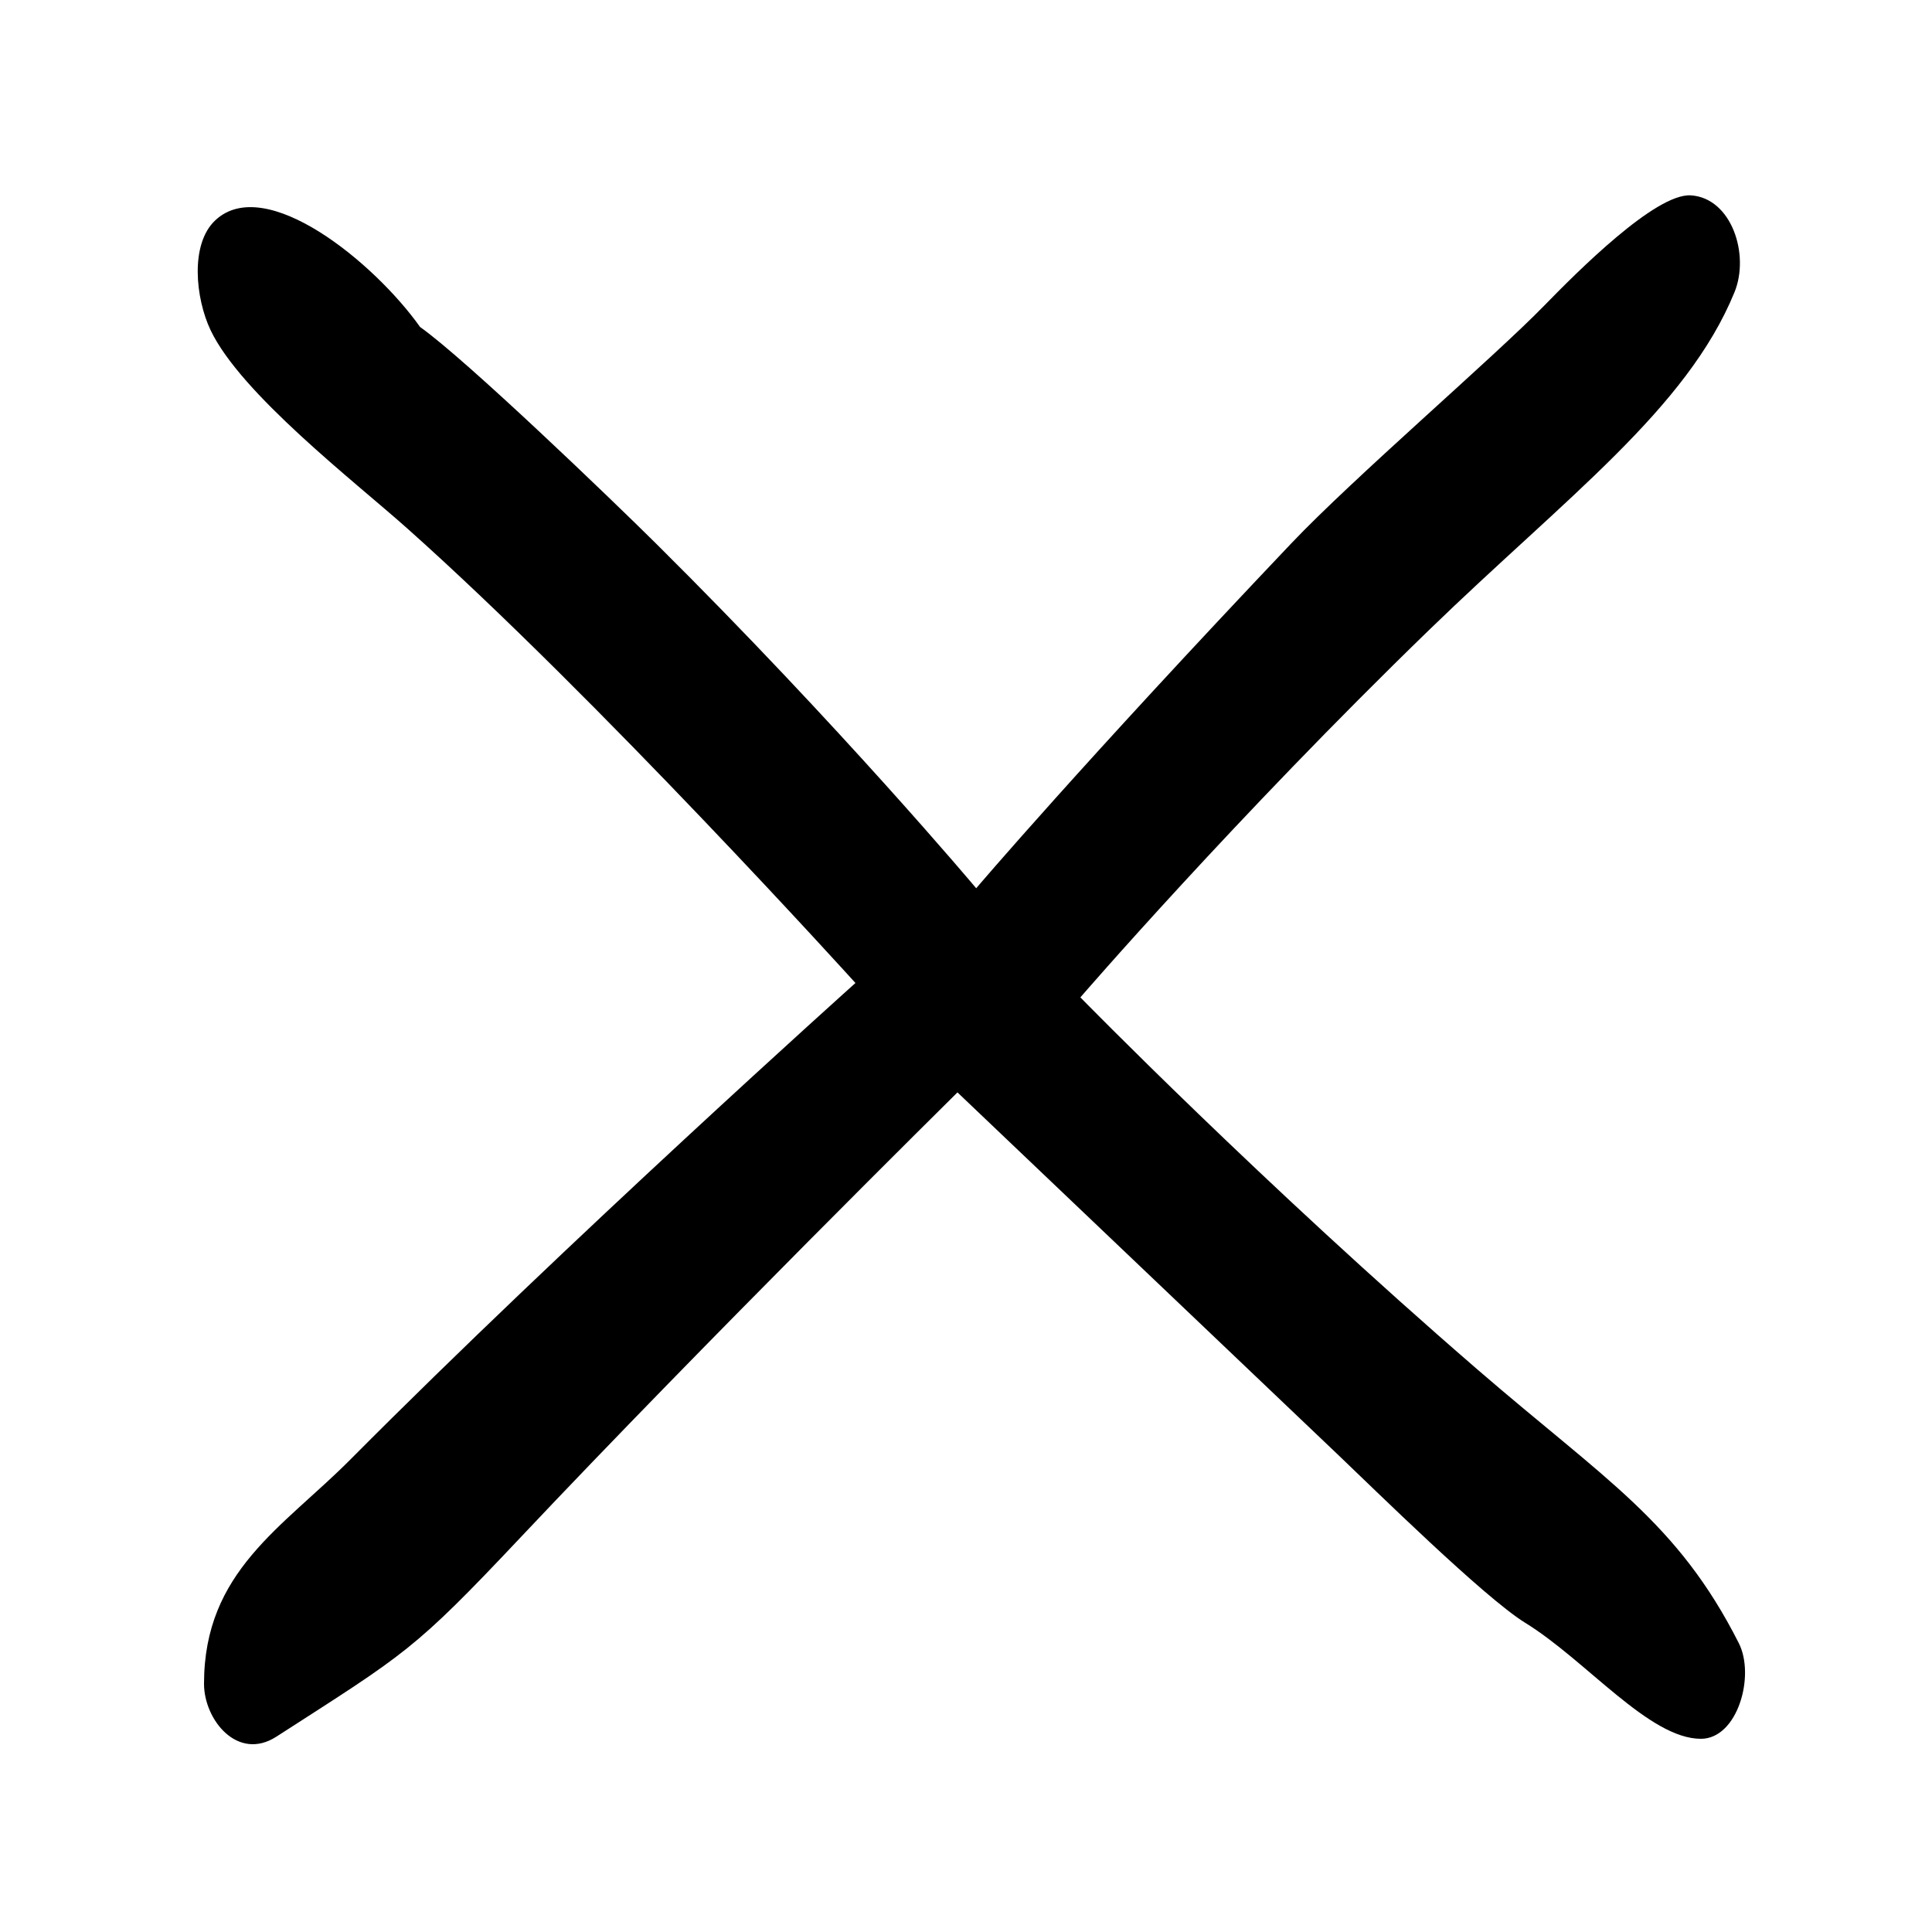
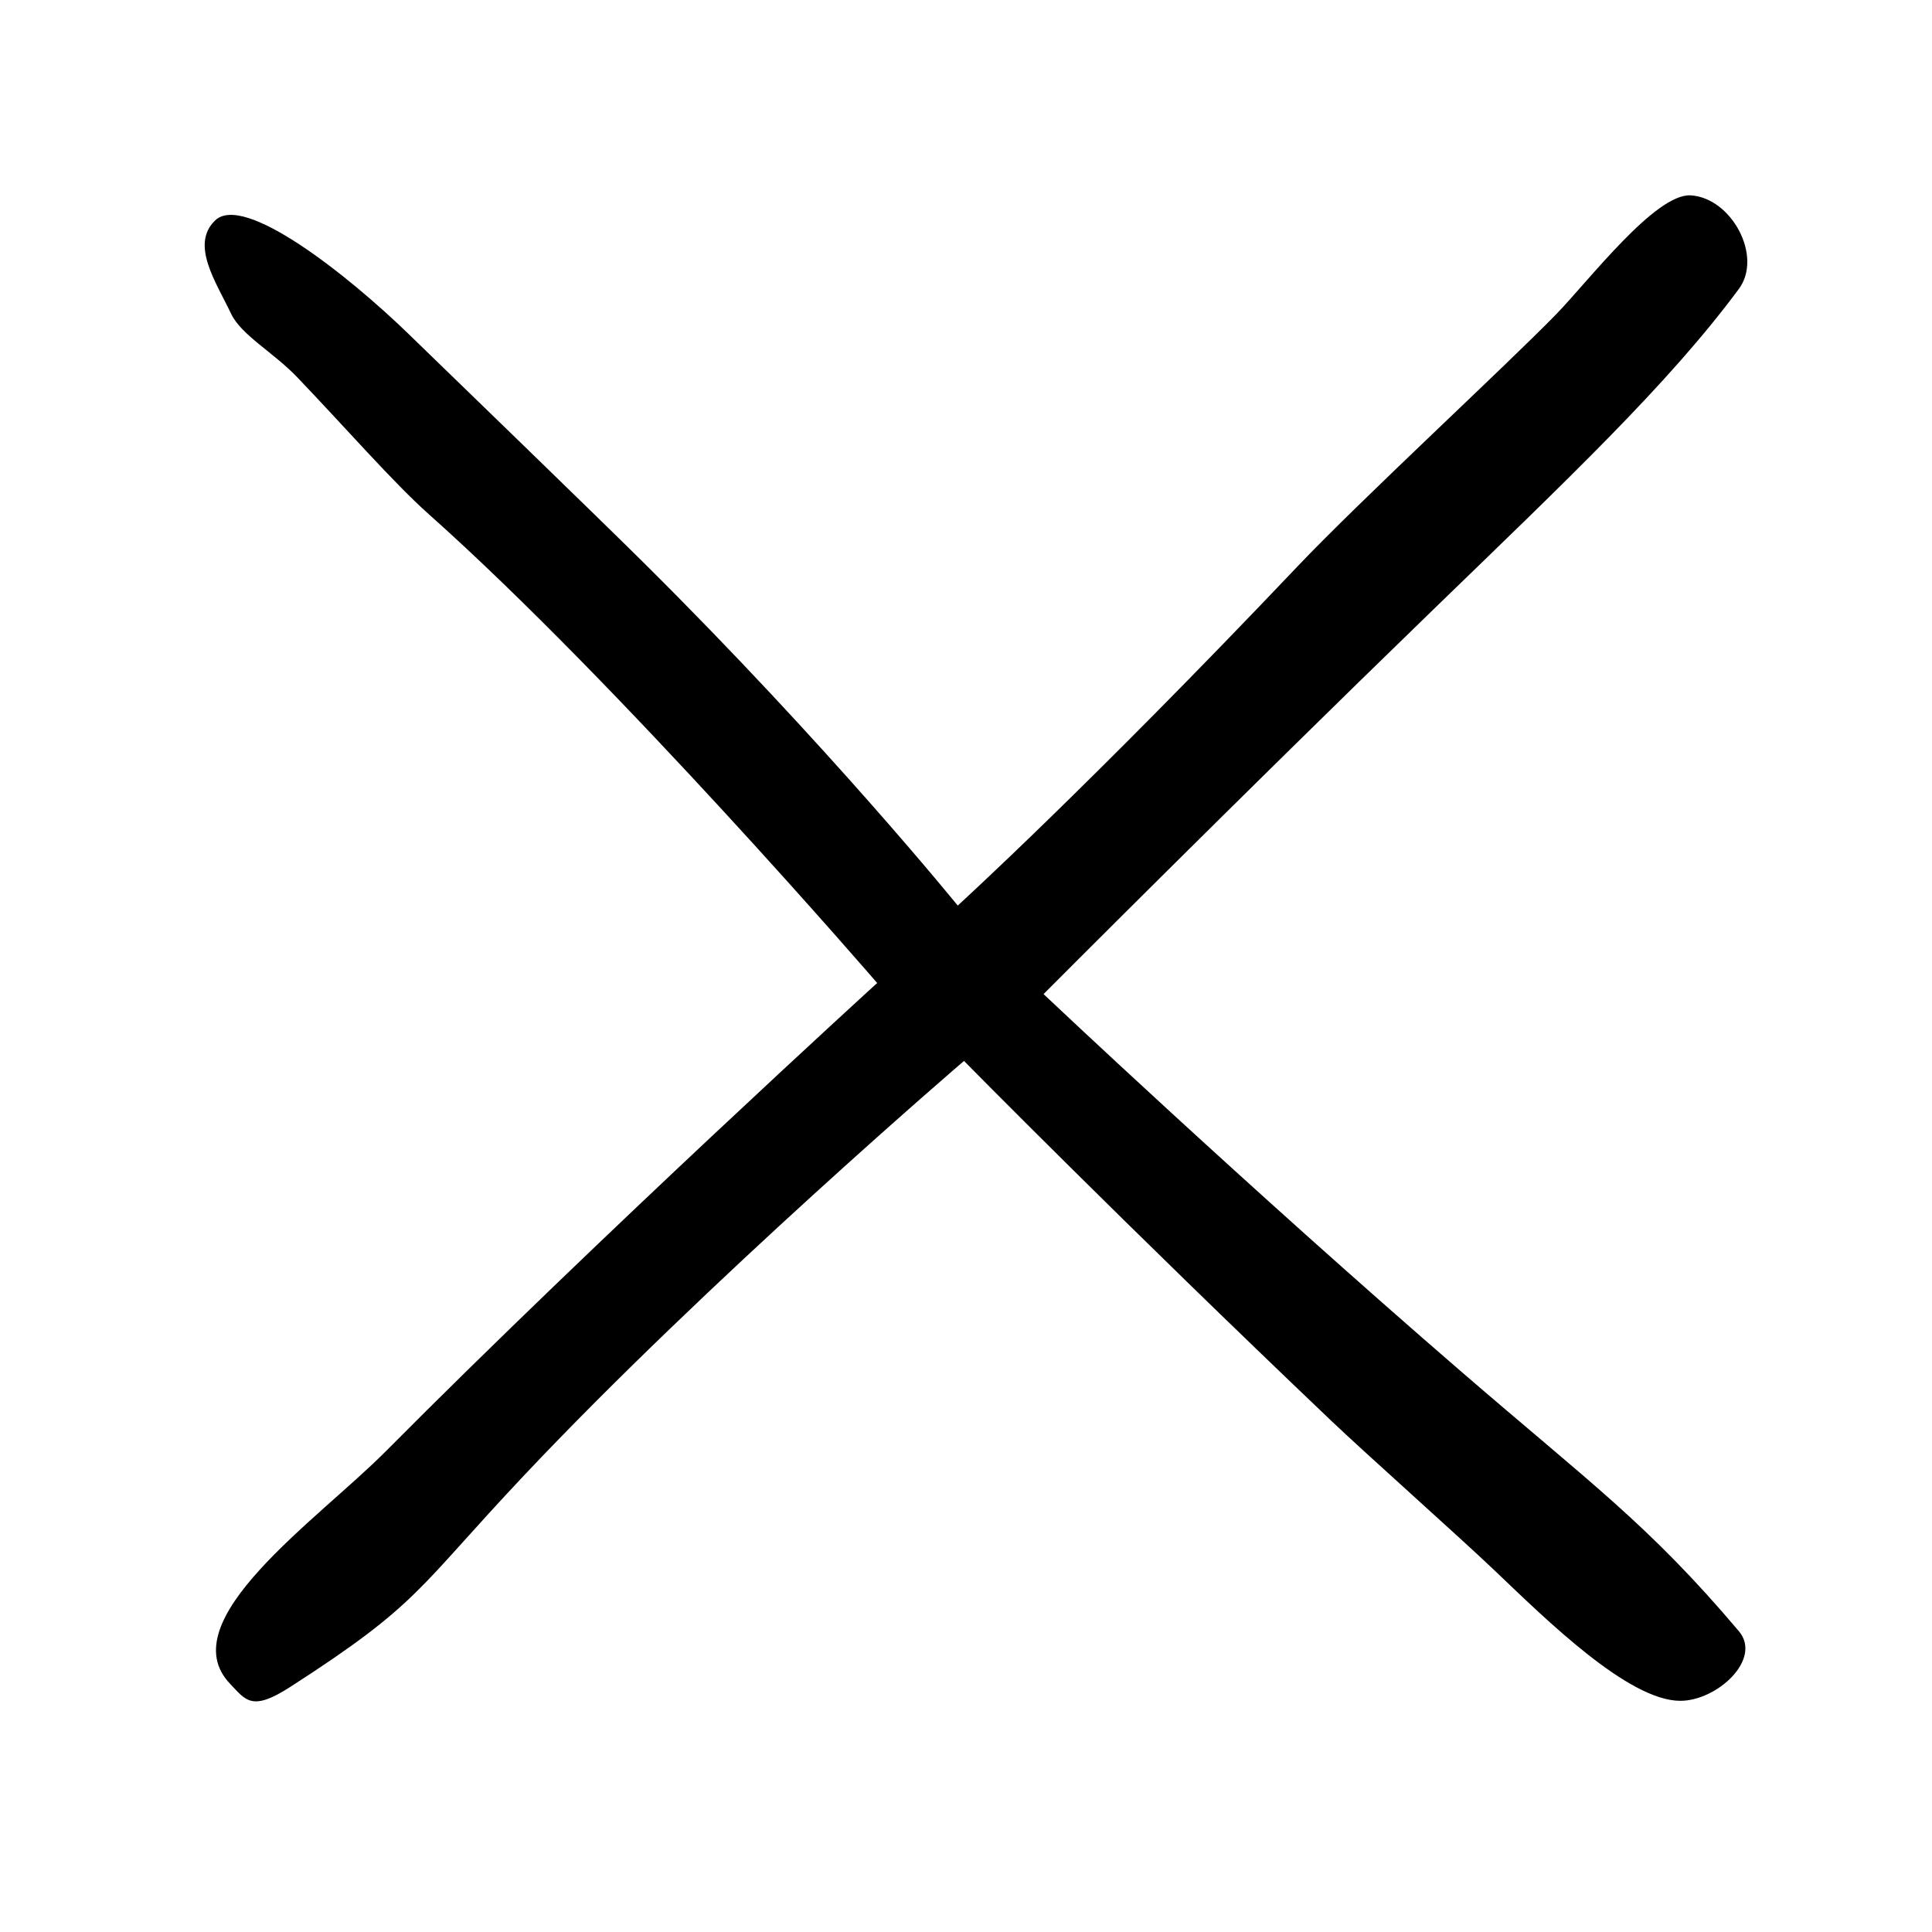
<svg xmlns="http://www.w3.org/2000/svg" width="50" height="50" viewBox="0 0 50 50" version="1.1" id="svg1">
  <defs id="defs1" />
  <g id="layer1">
-     <path style="fill:#000000" d="M 10.871,8.462 C 9.691,6.798 6.871,4.484 5.572,5.701 4.911,6.32 5.061,7.724 5.449,8.543 6.229,10.186 9.171,12.456 10.529,13.666 c 4.942,4.401 11.61,11.774 11.61,11.774 0,0 -7.472,6.697 -13.062,12.323 -1.76,1.771 -3.797,2.9 -3.797,5.813 0,0.935 0.871,2.014 1.874,1.368 3.36,-2.164 3.538,-2.207 6.32,-5.158 4.756,-5.045 11.305,-11.515 11.305,-11.515 0,0 4.496,4.281 9.869,9.397 0.9,0.857 3.765,3.678 4.824,4.33 C 41.054,42.972 42.68,45 44.019,45 44.969,45 45.429,43.371 45,42.524 43.41,39.383 41.55,38.305 38.245,35.45 32.69,30.652 27.96,25.812 27.96,25.812 c 0,0 3.995,-4.632 9.028,-9.511 3.529,-3.421 6.662,-5.711 7.9,-8.737 0.401,-0.979 -0.077,-2.441 -1.129,-2.508 -0.916,-0.058 -2.954,1.991 -3.802,2.861 -1.303,1.337 -4.919,4.44 -6.54,6.147 -5.422,5.711 -8.153,8.924 -8.153,8.924 0,0 -3.509,-4.182 -8.296,-8.931 C 15.825,12.924 12.058,9.302 10.871,8.462 Z" id="path3" />
+     <path style="fill:#000000" d="M 10.591,8.659 C 8.961,7.079 6.31,5 5.572,5.701 4.915,6.325 5.594,7.304 5.982,8.122 c 0.26,0.548 1.101,1.004 1.707,1.638 1.212,1.265 2.496,2.736 3.402,3.542 4.942,4.401 11.61,12.138 11.61,12.138 0,0 -7.135,6.501 -12.725,12.127 -1.76,1.771 -5.577,4.382 -4.022,6.009 0.414,0.433 0.562,0.724 1.565,0.077 3.36,-2.164 3.258,-2.515 6.04,-5.466 4.756,-5.045 11.389,-10.73 11.389,-10.73 0,0 4.132,4.197 9.505,9.313 0.9,0.857 3.316,3.005 4.235,3.881 1.344,1.282 3.459,3.366 4.799,3.366 0.95,0 2.127,-1.078 1.514,-1.803 -2.347,-2.776 -3.871,-3.854 -7.175,-6.709 -5.556,-4.799 -10.819,-9.778 -10.819,-9.778 0,0 5.033,-5.053 10.066,-9.932 C 40.601,12.376 43.173,9.945 45,7.48 45.63,6.63 44.811,5.123 43.759,5.056 c -0.916,-0.058 -2.646,2.215 -3.494,3.086 -1.303,1.337 -5.059,4.804 -6.68,6.511 -5.422,5.711 -8.799,8.783 -8.799,8.783 0,0 -3.341,-4.126 -8.128,-8.874 -1.142,-1.133 -5.024,-4.891 -6.068,-5.903 z" id="path3" />
  </g>
</svg>
